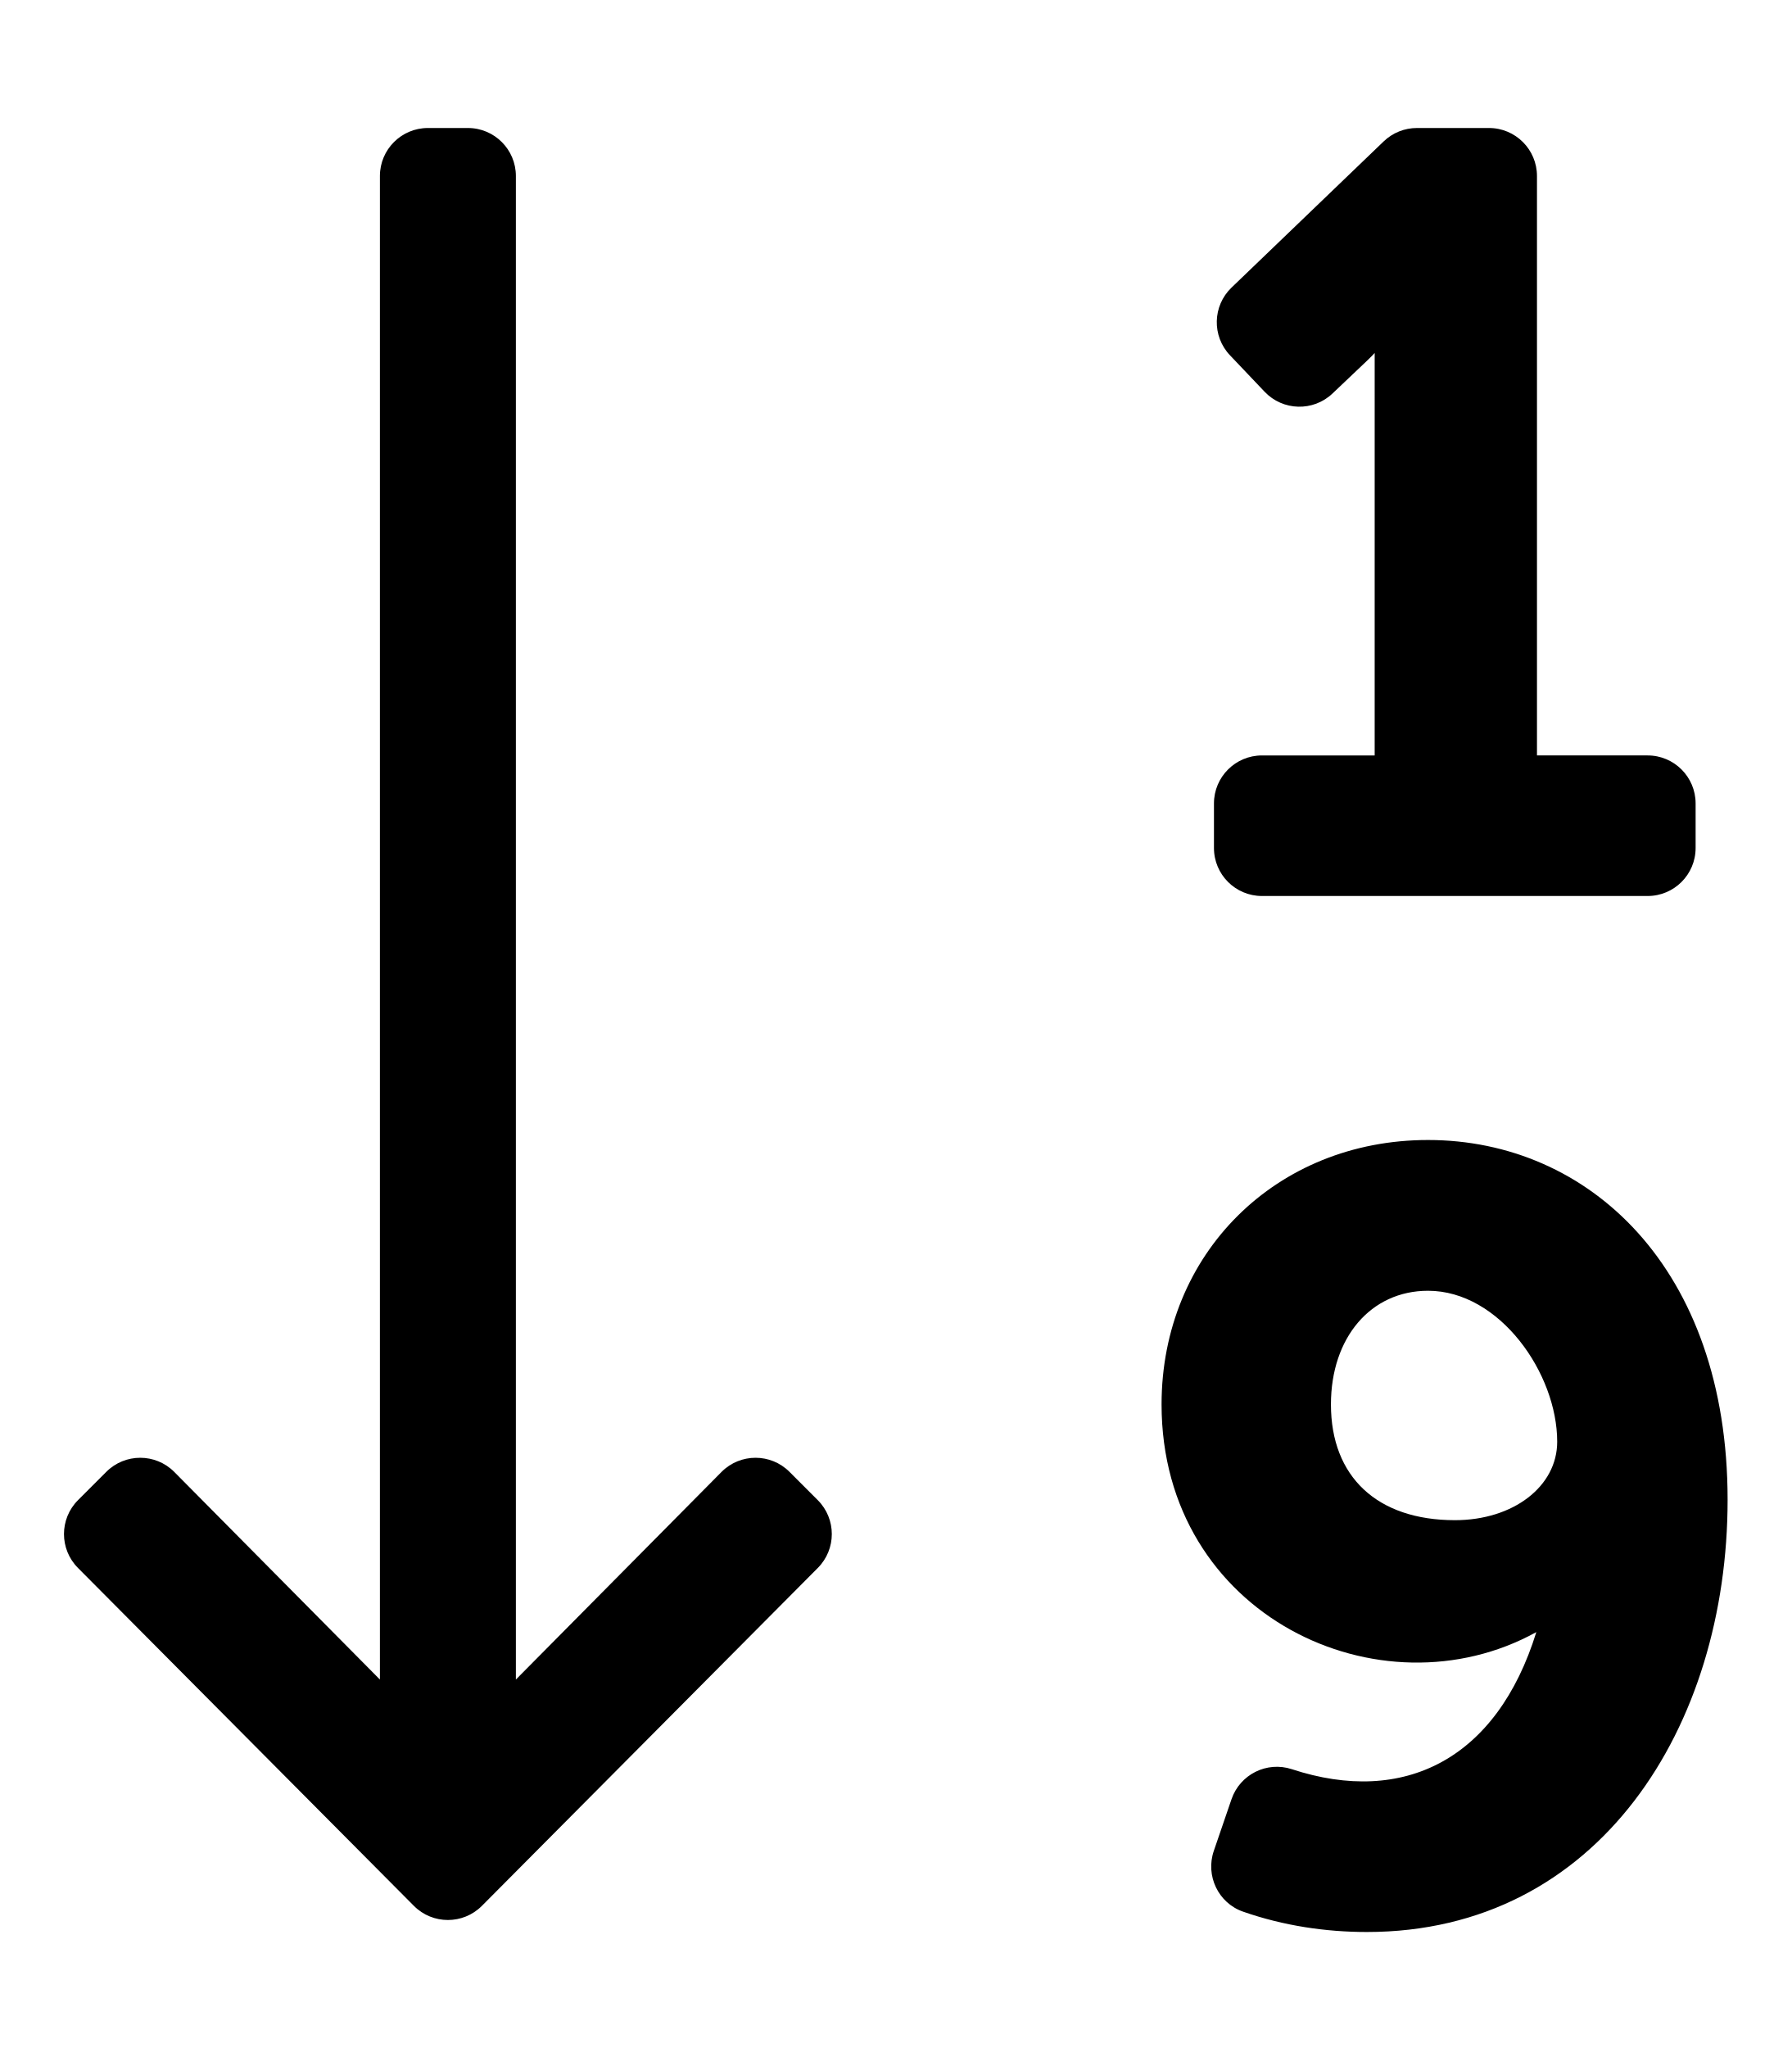
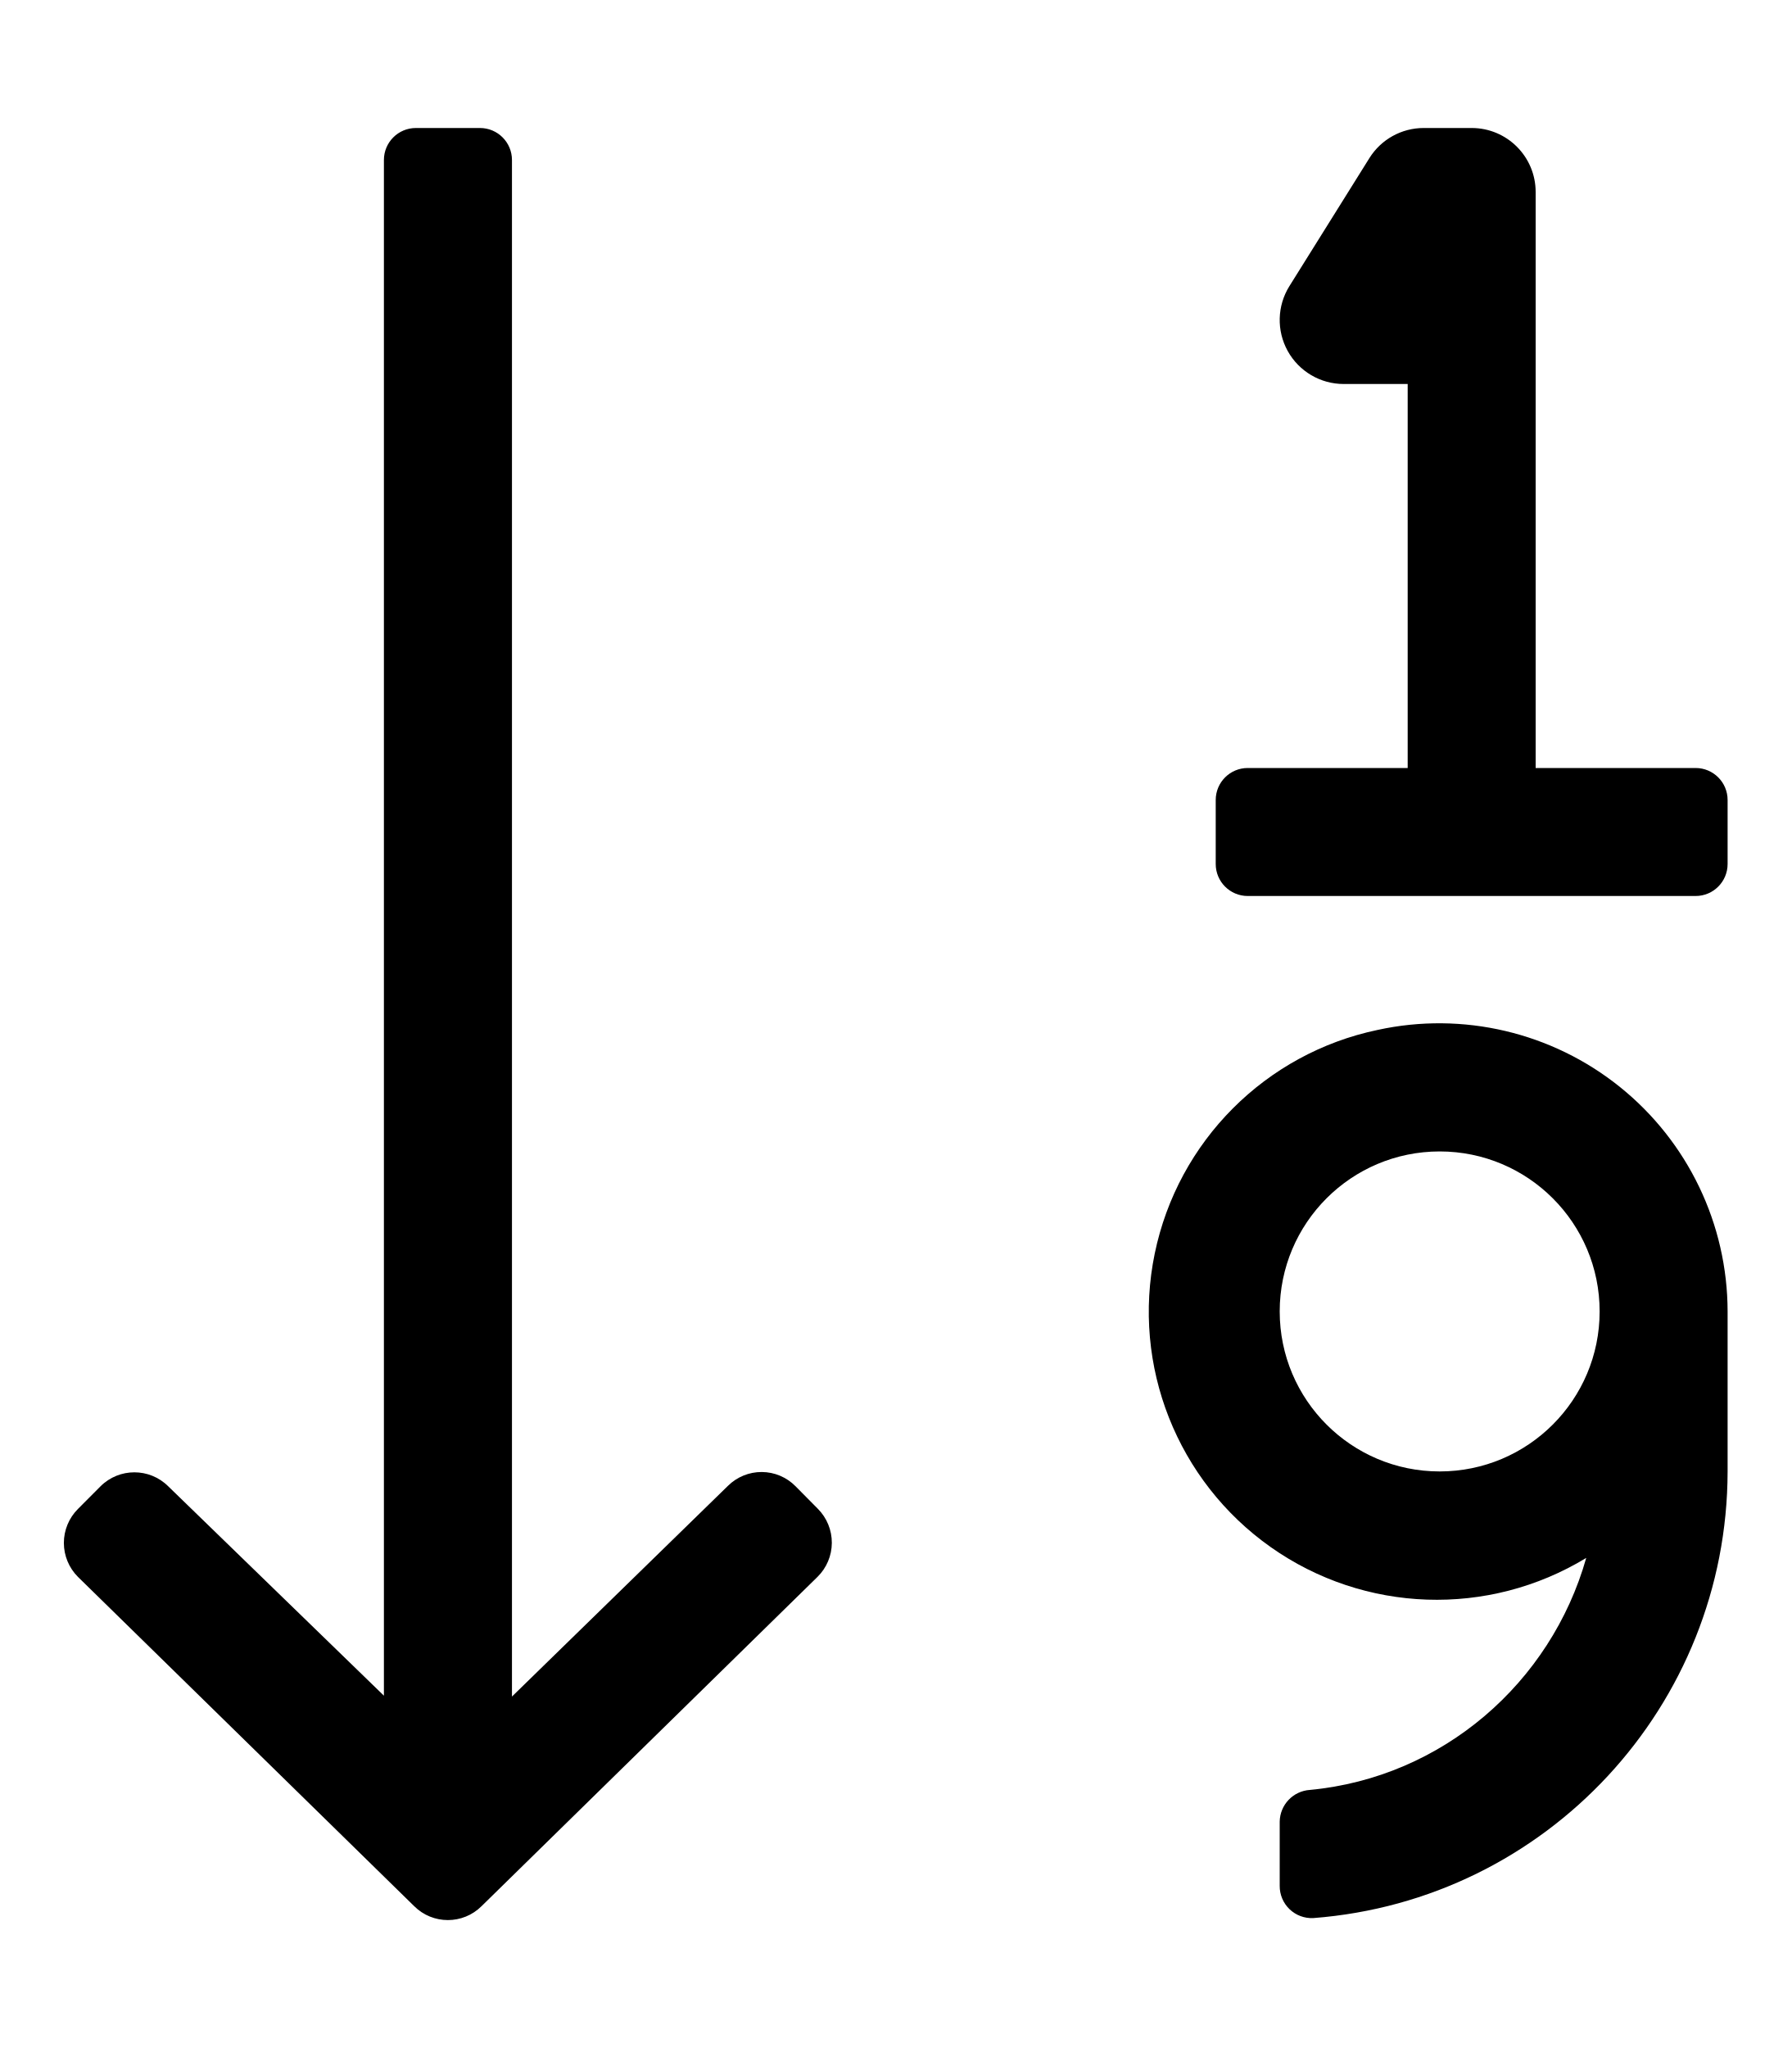
<svg xmlns="http://www.w3.org/2000/svg" viewBox="0 0 448 512">
-   <path d="M204.485 392l-84 84.485c-4.686 4.686-12.284 4.686-16.971 0l-84-84.485c-4.686-4.686-4.686-12.284 0-16.97l7.07-7.071c4.686-4.686 12.284-4.686 16.971 0L95 419.887V44c0-6.627 5.373-12 12-12h10c6.627 0 12 5.373 12 12v375.887l51.444-51.928c4.686-4.686 12.284-4.686 16.971 0l7.07 7.071c4.687 4.686 4.687 12.284 0 16.97zM343.749 88.242c-.003.937-.002 98.995-.002 100.618H315.56c-6.627 0-12 5.373-12 12V212c0 6.627 5.373 12 12 12H412c6.627 0 12-5.373 12-12v-11.141c0-6.627-5.373-12-12-12h-27.669V44c0-6.627-5.373-12-12-12h-18.019a12 12 0 0 0-8.313 3.346L307.95 71.899c-4.76 4.573-4.933 12.133-.387 16.919l8.668 9.124c4.559 4.799 12.145 4.999 16.952.448 10.028-9.494 9.34-8.837 10.566-10.148zM432 374.935C432 431.624 399.805 483 341.806 483c-10.201 0-20.757-1.522-30.976-5.09-6.197-2.163-9.434-8.984-7.307-15.193l4.424-12.912c2.126-6.205 8.845-9.558 15.076-7.51 28.067 9.225 51.308-2.49 61.146-34.269-38.961 21.51-93.711-4.095-93.711-56.917 0-37.688 28.643-66.109 66.627-66.109C397.229 285 432 316.975 432 374.935zm-42.611-14.503c0-17.094-14.409-37.741-32.304-37.741-14.293 0-24.274 11.685-24.274 28.417 0 18.119 11.592 28.937 31.008 28.937 14.578.001 25.57-8.432 25.57-19.613z" />
+   <path d="M344.49 257.48a72 72 0 1 0 52.16 132c-8.84 31.22-35.92 54.86-69.08 58a8.07 8.07 0 0 0-7.57 7.92v16.07a8 8 0 0 0 8.38 8.05A112.15 112.15 0 0 0 432 367.86v-40a72.13 72.13 0 0 0-87.51-70.38zM360 367.86a40 40 0 1 1 40-40 40 40 0 0 1-40 40zM424 192h-40V48a16 16 0 0 0-16-16h-12a16 16 0 0 0-13.57 7.52l-20 32A16 16 0 0 0 336 96h16v96h-40a8 8 0 0 0-8 8v16a8 8 0 0 0 8 8h112a8 8 0 0 0 8-8v-16a8 8 0 0 0-8-8zM198.93 371.56a11.93 11.93 0 0 0-16.91-.09l-54 52.67V40a8 8 0 0 0-8-8H104a8 8 0 0 0-8 8v383.92l-53.94-52.35a12 12 0 0 0-16.92 0l-5.64 5.66a12 12 0 0 0 0 17l84.06 82.3a11.94 11.94 0 0 0 16.87 0l84-82.32a12 12 0 0 0 .09-17z" />
</svg>
